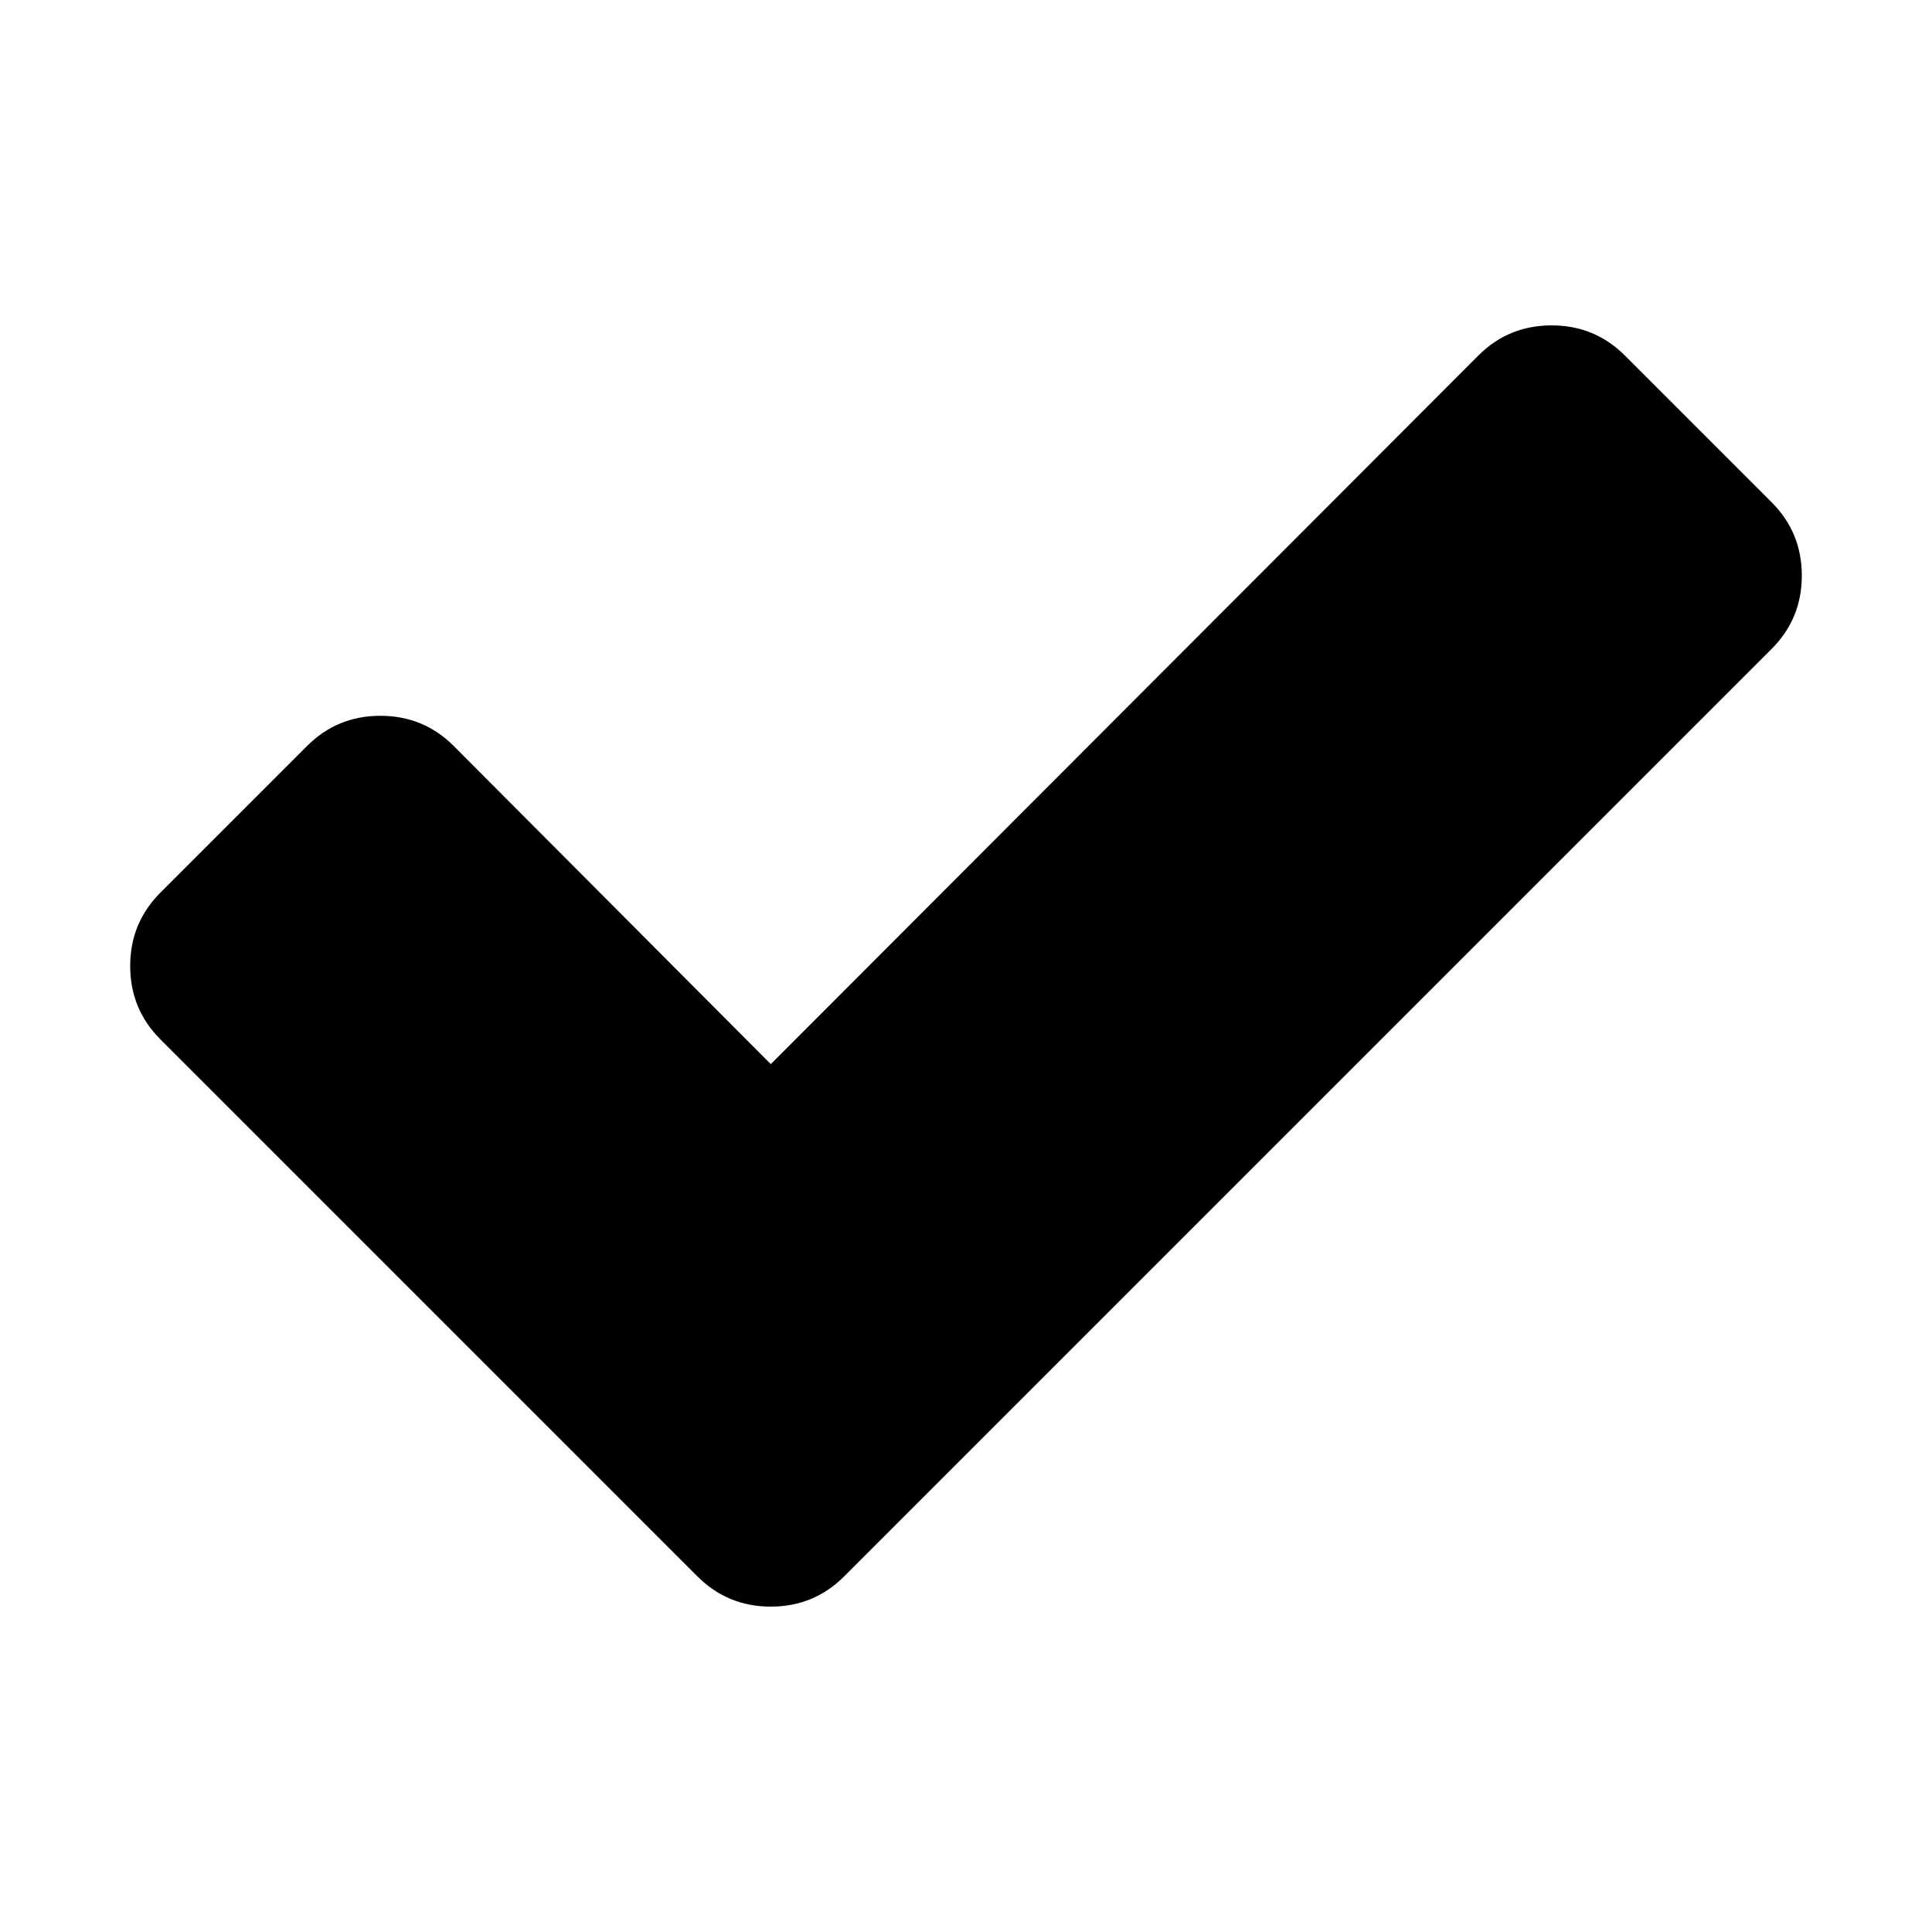
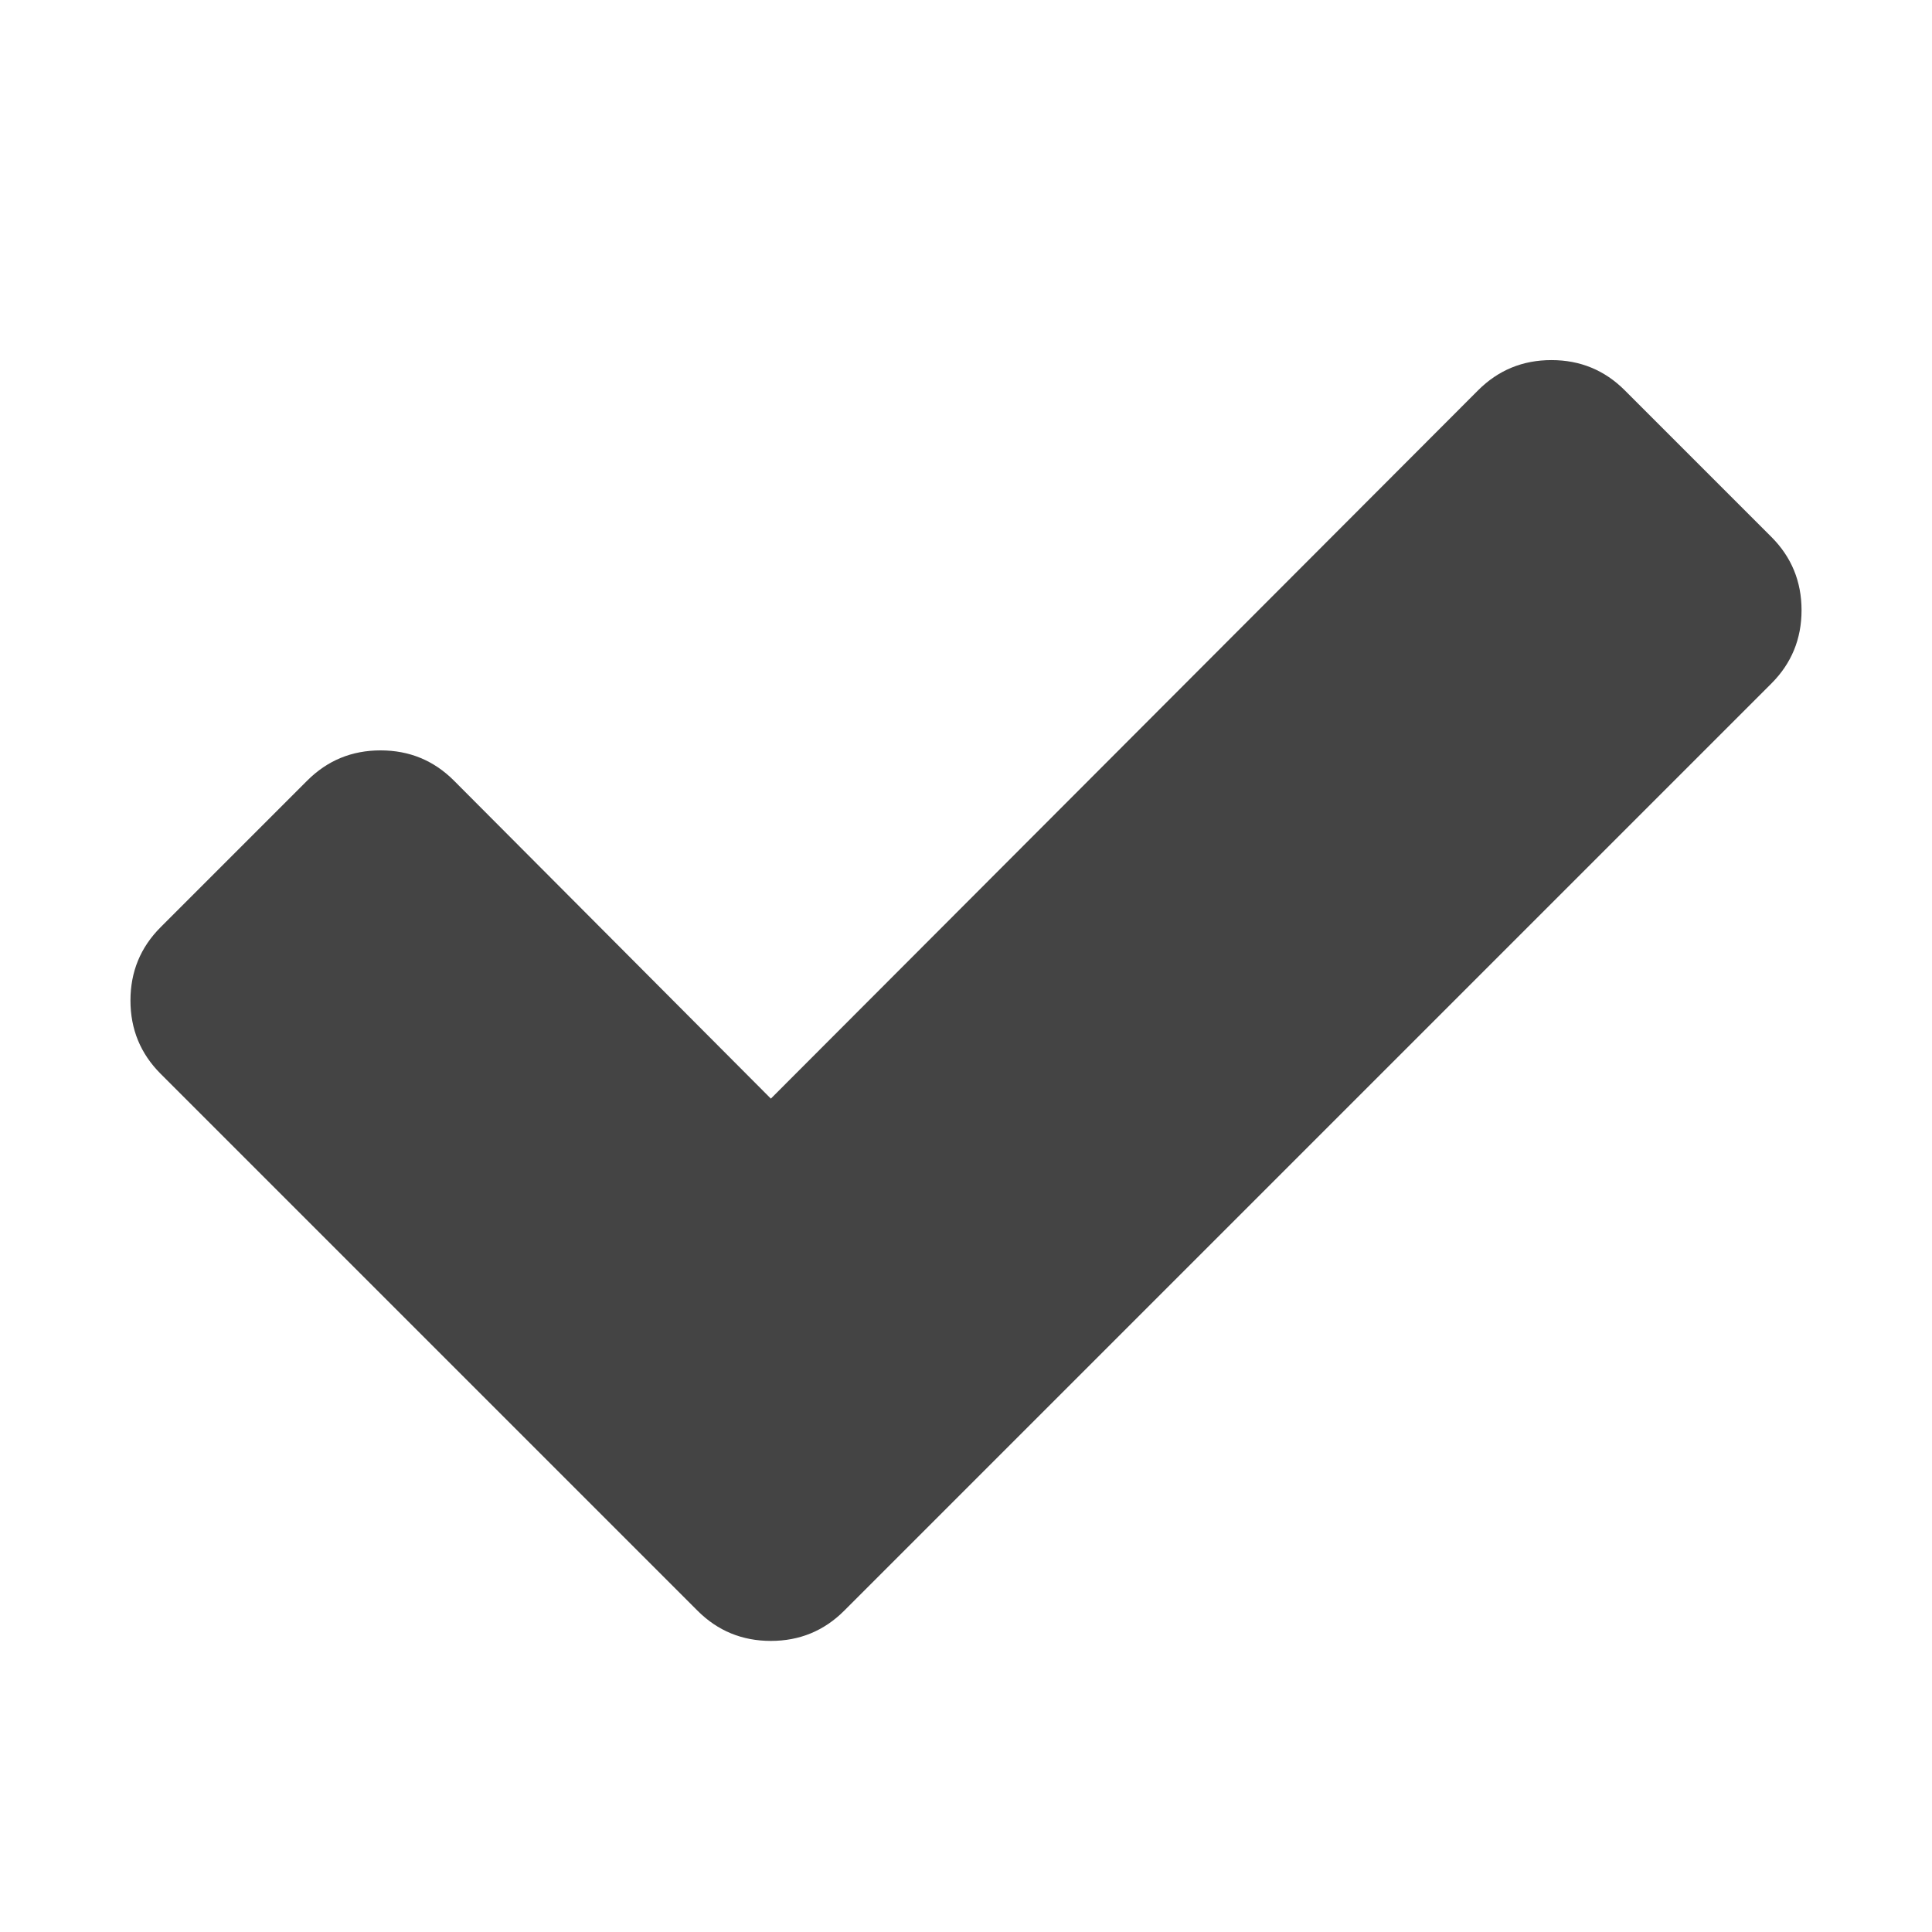
- <svg xmlns="http://www.w3.org/2000/svg" width="512" height="512" viewBox="0 0 512 512" id="svg3395" version="1.1">
-   <defs id="defs3401" />
-   <path d="m 477.5,152.538 q 0,11.432 -8.003,19.435 l -206.924,206.924 -38.87,38.87 q -8.003,8.003 -19.435,8.003 -11.432,0 -19.435,-8.003 L 145.965,378.897 42.503,275.435 Q 34.5,267.432 34.5,256 q 0,-11.432 8.003,-19.435 l 38.87,-38.87 q 8.003,-8.003 19.435,-8.003 11.432,0 19.435,8.003 l 84.027,84.313 187.489,-187.775 q 8.003,-8.003 19.435,-8.003 11.432,0 19.435,8.003 l 38.87,38.87 Q 477.5,141.106 477.5,152.538 Z" id="path3397" />
+ <svg xmlns="http://www.w3.org/2000/svg" version="1.1" width="512" height="512" viewBox="0 0 512 512">
+   <path fill="#444444" d="M477.429 161.715q0 11.428-8 19.428l-245.715 245.715q-8 8-19.428 8t-19.428-8l-142.286-142.286q-8-8-8-19.428t8-19.428l38.857-38.857q8-8 19.429-8t19.429 8l84 84.285 187.429-187.715q8-8 19.428-8t19.428 8l38.857 38.857q8 8 8 19.429z" />
</svg>
